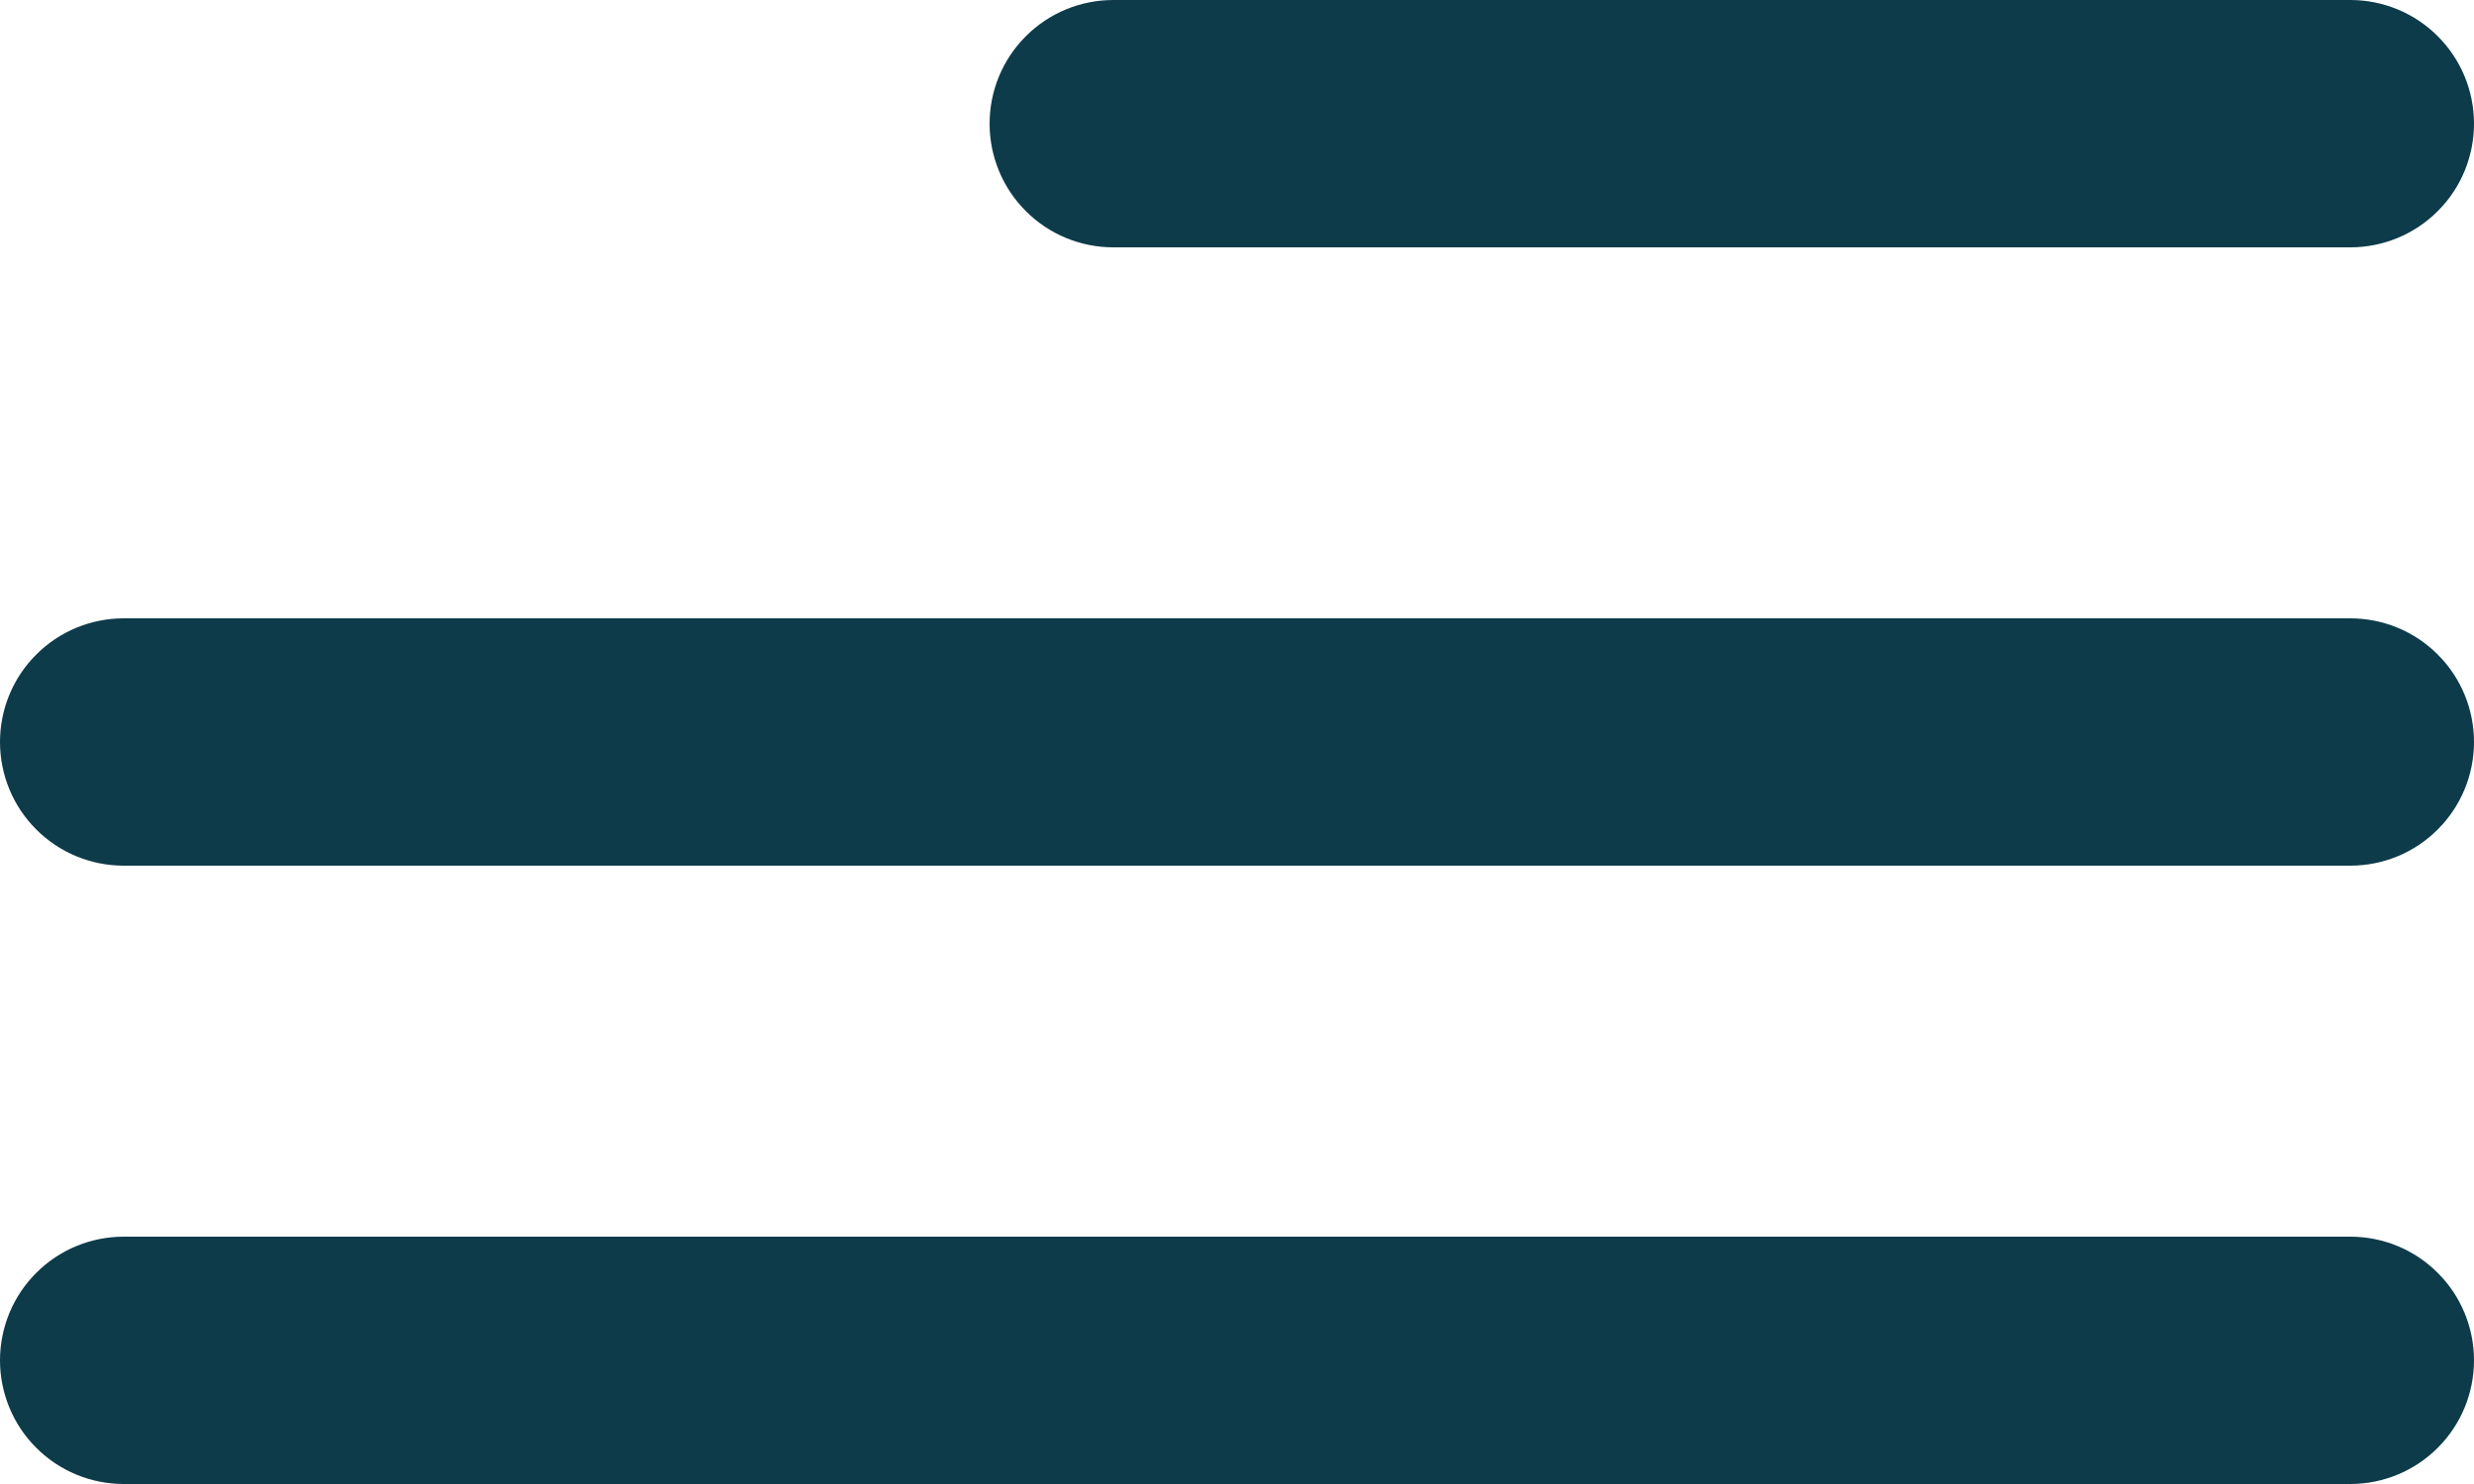
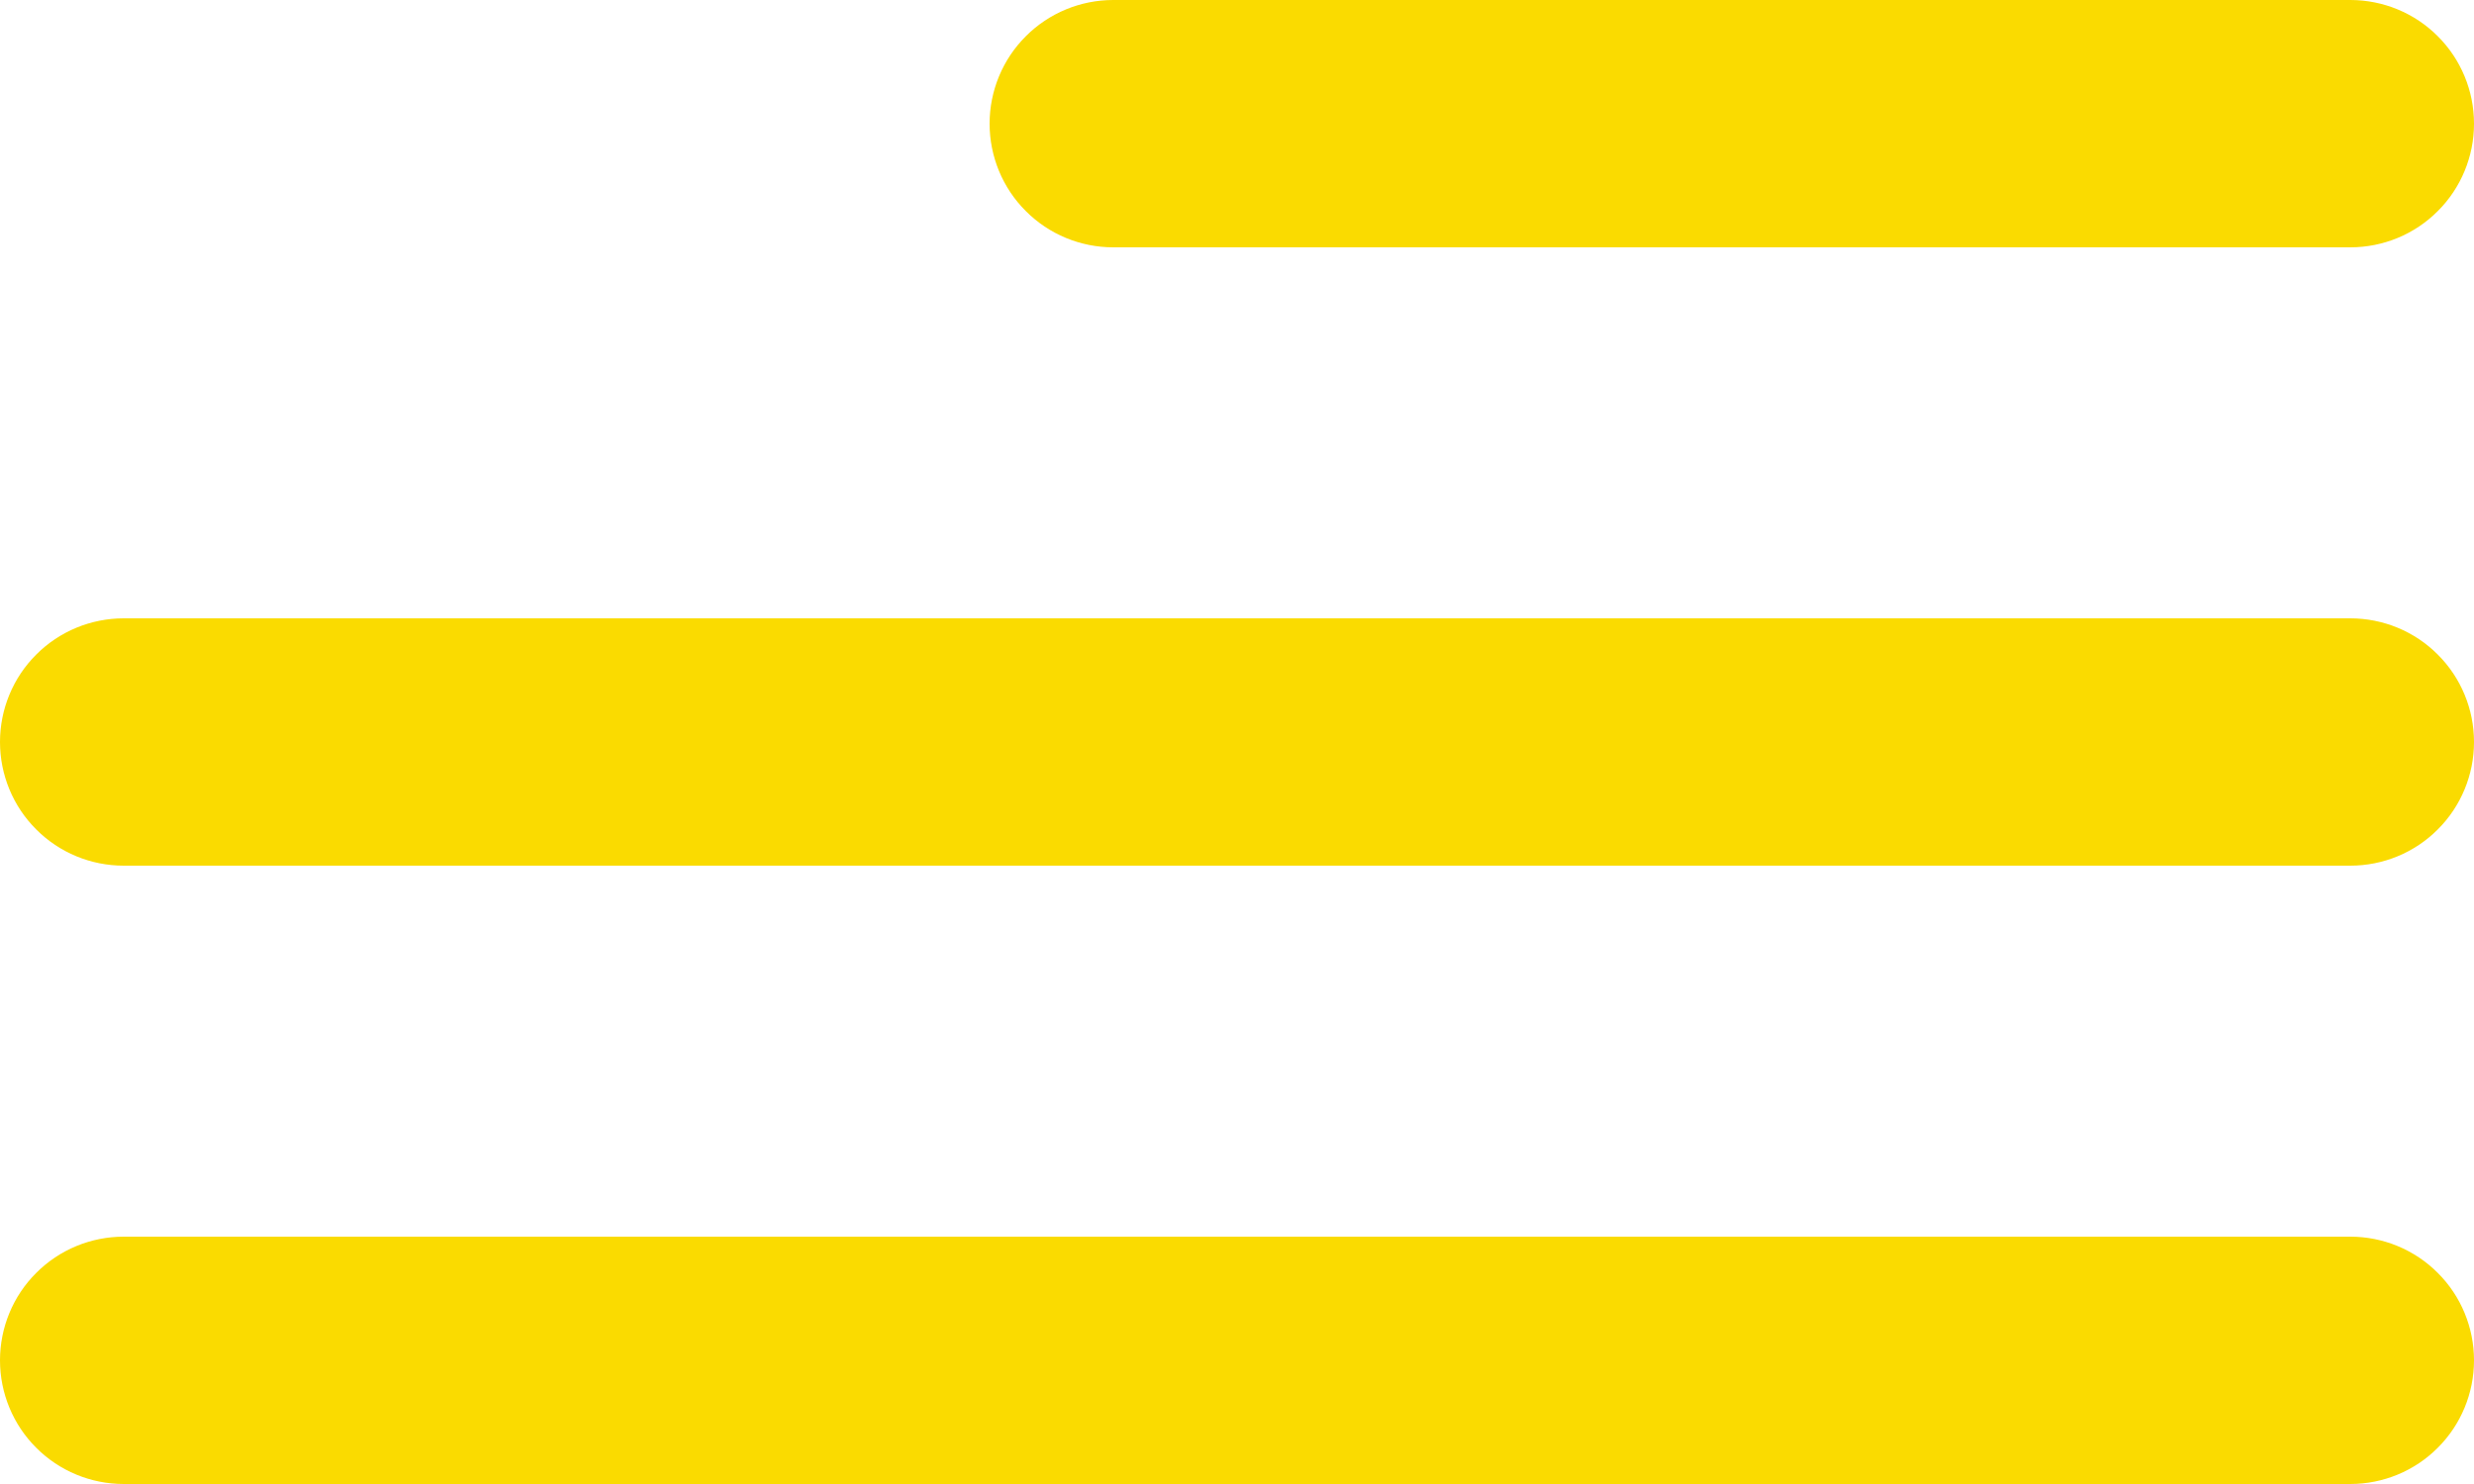
- <svg xmlns="http://www.w3.org/2000/svg" width="20" height="12" viewBox="0 0 20 12" fill="#0d3b4a">
-   <path d="M9 2L19 2C19.265 2 19.52 1.895 19.707 1.707C19.895 1.52 20 1.265 20 1C20 0.735 19.895 0.48 19.707 0.293C19.52 0.105 19.265 0 19 0L9 0C8.735 0 8.48 0.105 8.293 0.293C8.105 0.48 8 0.735 8 1C8 1.265 8.105 1.52 8.293 1.707C8.48 1.895 8.735 2 9 2ZM19 10L1 10C0.735 10 0.48 10.105 0.293 10.293C0.105 10.48 0 10.735 0 11C0 11.265 0.105 11.52 0.293 11.707C0.48 11.895 0.735 12 1 12L19 12C19.265 12 19.52 11.895 19.707 11.707C19.895 11.52 20 11.265 20 11C20 10.735 19.895 10.48 19.707 10.293C19.52 10.105 19.265 10 19 10V10ZM1 7L19 7C19.265 7 19.52 6.895 19.707 6.707C19.895 6.52 20 6.265 20 6C20 5.735 19.895 5.48 19.707 5.293C19.52 5.105 19.265 5 19 5L1 5C0.735 5 0.48 5.105 0.293 5.293C0.105 5.48 0 5.735 0 6C0 6.265 0.105 6.52 0.293 6.707C0.48 6.895 0.735 7 1 7Z" fill="#0d3b4a" />
+ <svg xmlns="http://www.w3.org/2000/svg" width="20" height="12" viewBox="0 0 20 12" fill="#fadb00">
+   <path d="M9 2L19 2C19.265 2 19.52 1.895 19.707 1.707C19.895 1.52 20 1.265 20 1C20 0.735 19.895 0.48 19.707 0.293C19.52 0.105 19.265 0 19 0L9 0C8.735 0 8.48 0.105 8.293 0.293C8.105 0.48 8 0.735 8 1C8 1.265 8.105 1.52 8.293 1.707C8.48 1.895 8.735 2 9 2ZM19 10L1 10C0.735 10 0.48 10.105 0.293 10.293C0.105 10.48 0 10.735 0 11C0 11.265 0.105 11.52 0.293 11.707C0.48 11.895 0.735 12 1 12L19 12C19.265 12 19.52 11.895 19.707 11.707C19.895 11.52 20 11.265 20 11C20 10.735 19.895 10.48 19.707 10.293C19.52 10.105 19.265 10 19 10V10ZM1 7L19 7C19.265 7 19.52 6.895 19.707 6.707C19.895 6.52 20 6.265 20 6C20 5.735 19.895 5.48 19.707 5.293C19.52 5.105 19.265 5 19 5L1 5C0.735 5 0.48 5.105 0.293 5.293C0.105 5.48 0 5.735 0 6C0 6.265 0.105 6.52 0.293 6.707C0.48 6.895 0.735 7 1 7Z" fill="#fadb00" />
</svg>
